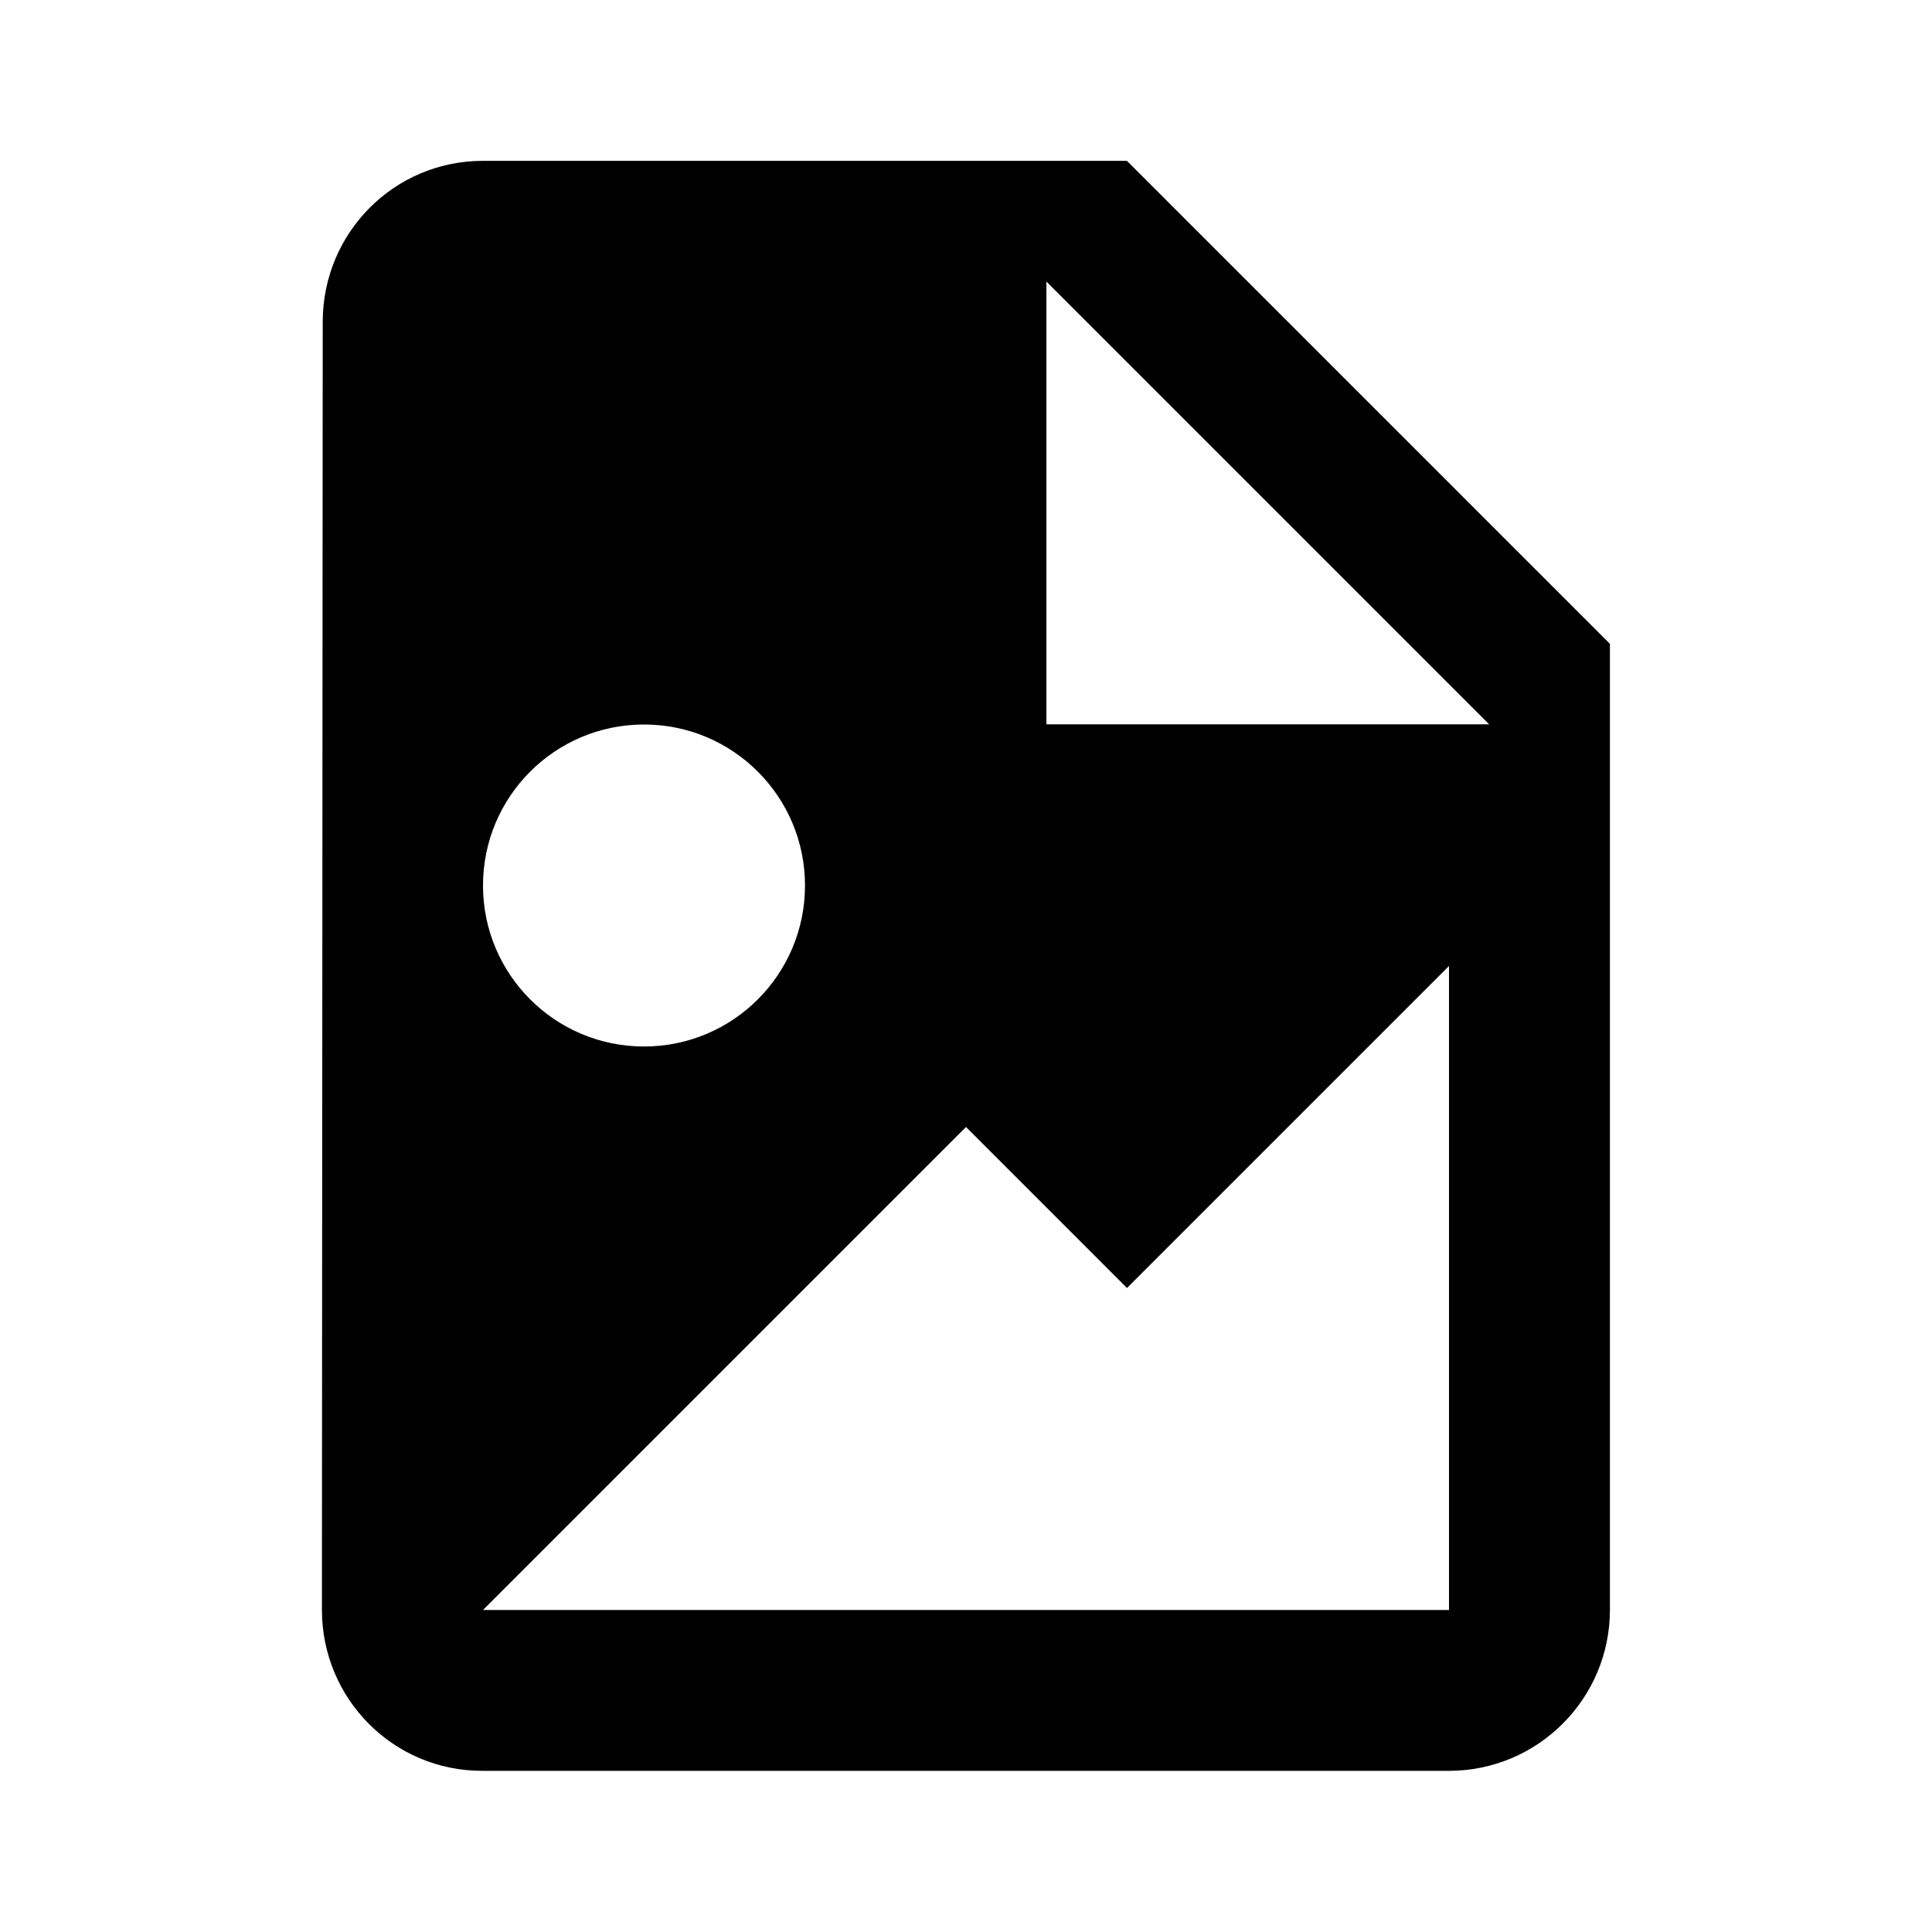
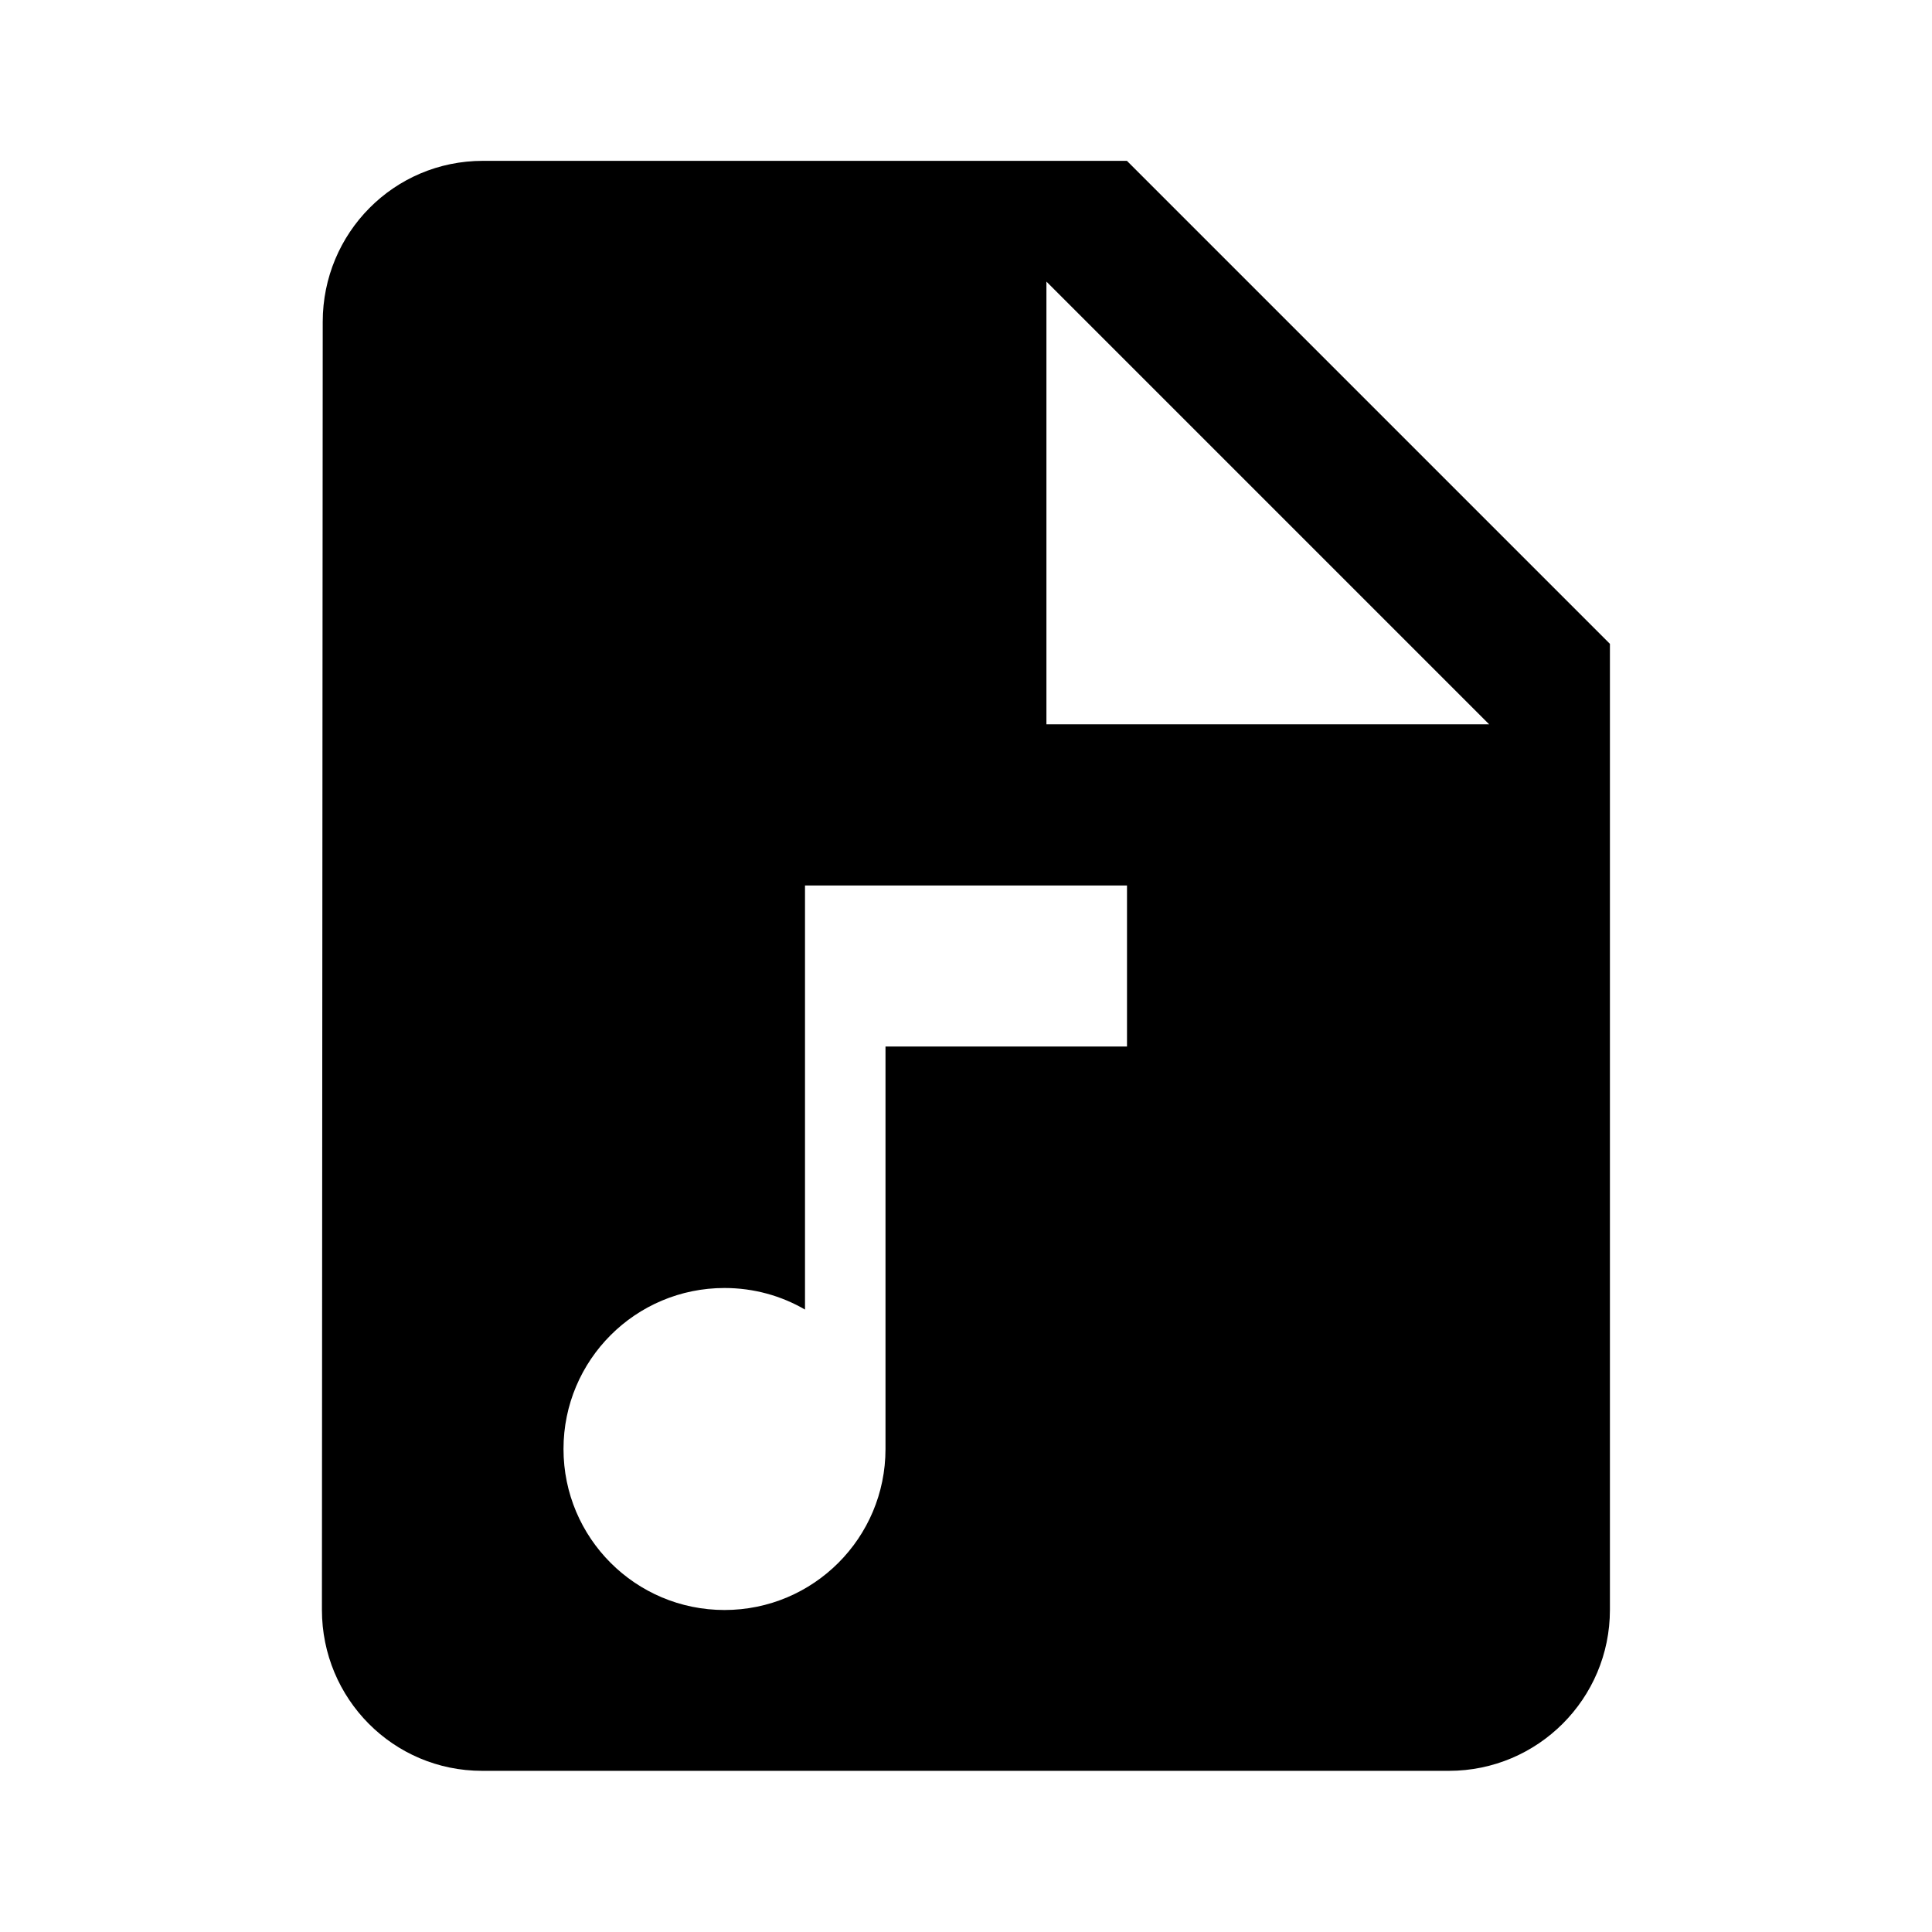
<svg xmlns="http://www.w3.org/2000/svg" width="24" height="24" viewBox="0 0 24 24">
-   <path d="M 12.999,8.998L 18.499,8.998L 12.999,3.498L 12.999,8.998 Z M 5.999,1.998L 13.999,1.998L 19.999,7.998L 19.999,19.998C 19.999,21.102 19.103,21.998 17.999,21.998L 5.989,21.998C 4.885,21.998 3.999,21.102 3.999,19.998L 4.009,3.998C 4.009,2.894 4.894,1.998 5.999,1.998 Z M 6,20L 15,20L 18,20L 18,12L 14,16L 12,14L 6,20 Z M 8,9C 6.895,9 6,9.895 6,11C 6,12.105 6.895,13 8,13C 9.105,13 10,12.105 10,11C 10,9.895 9.105,9 8,9 Z " />
+   <path d="M 12.999,8.998L 18.499,8.998L 12.999,3.498L 12.999,8.998 Z M 5.999,1.998L 13.999,1.998L 19.999,7.998L 19.999,19.998C 19.999,21.102 19.103,21.998 17.999,21.998L 5.989,21.998C 4.885,21.998 3.999,21.102 3.999,19.998L 4.009,3.998C 4.009,2.894 4.894,1.998 5.999,1.998 Z M 9,16C 7.895,16 7,16.895 7,18C 7,19.105 7.895,20 9,20C 10.105,20 11,19.105 11,18L 11,13L 14,13L 14,11L 10,11L 10,16.268C 9.706,16.097 9.364,16 9,16 Z " />
</svg>
